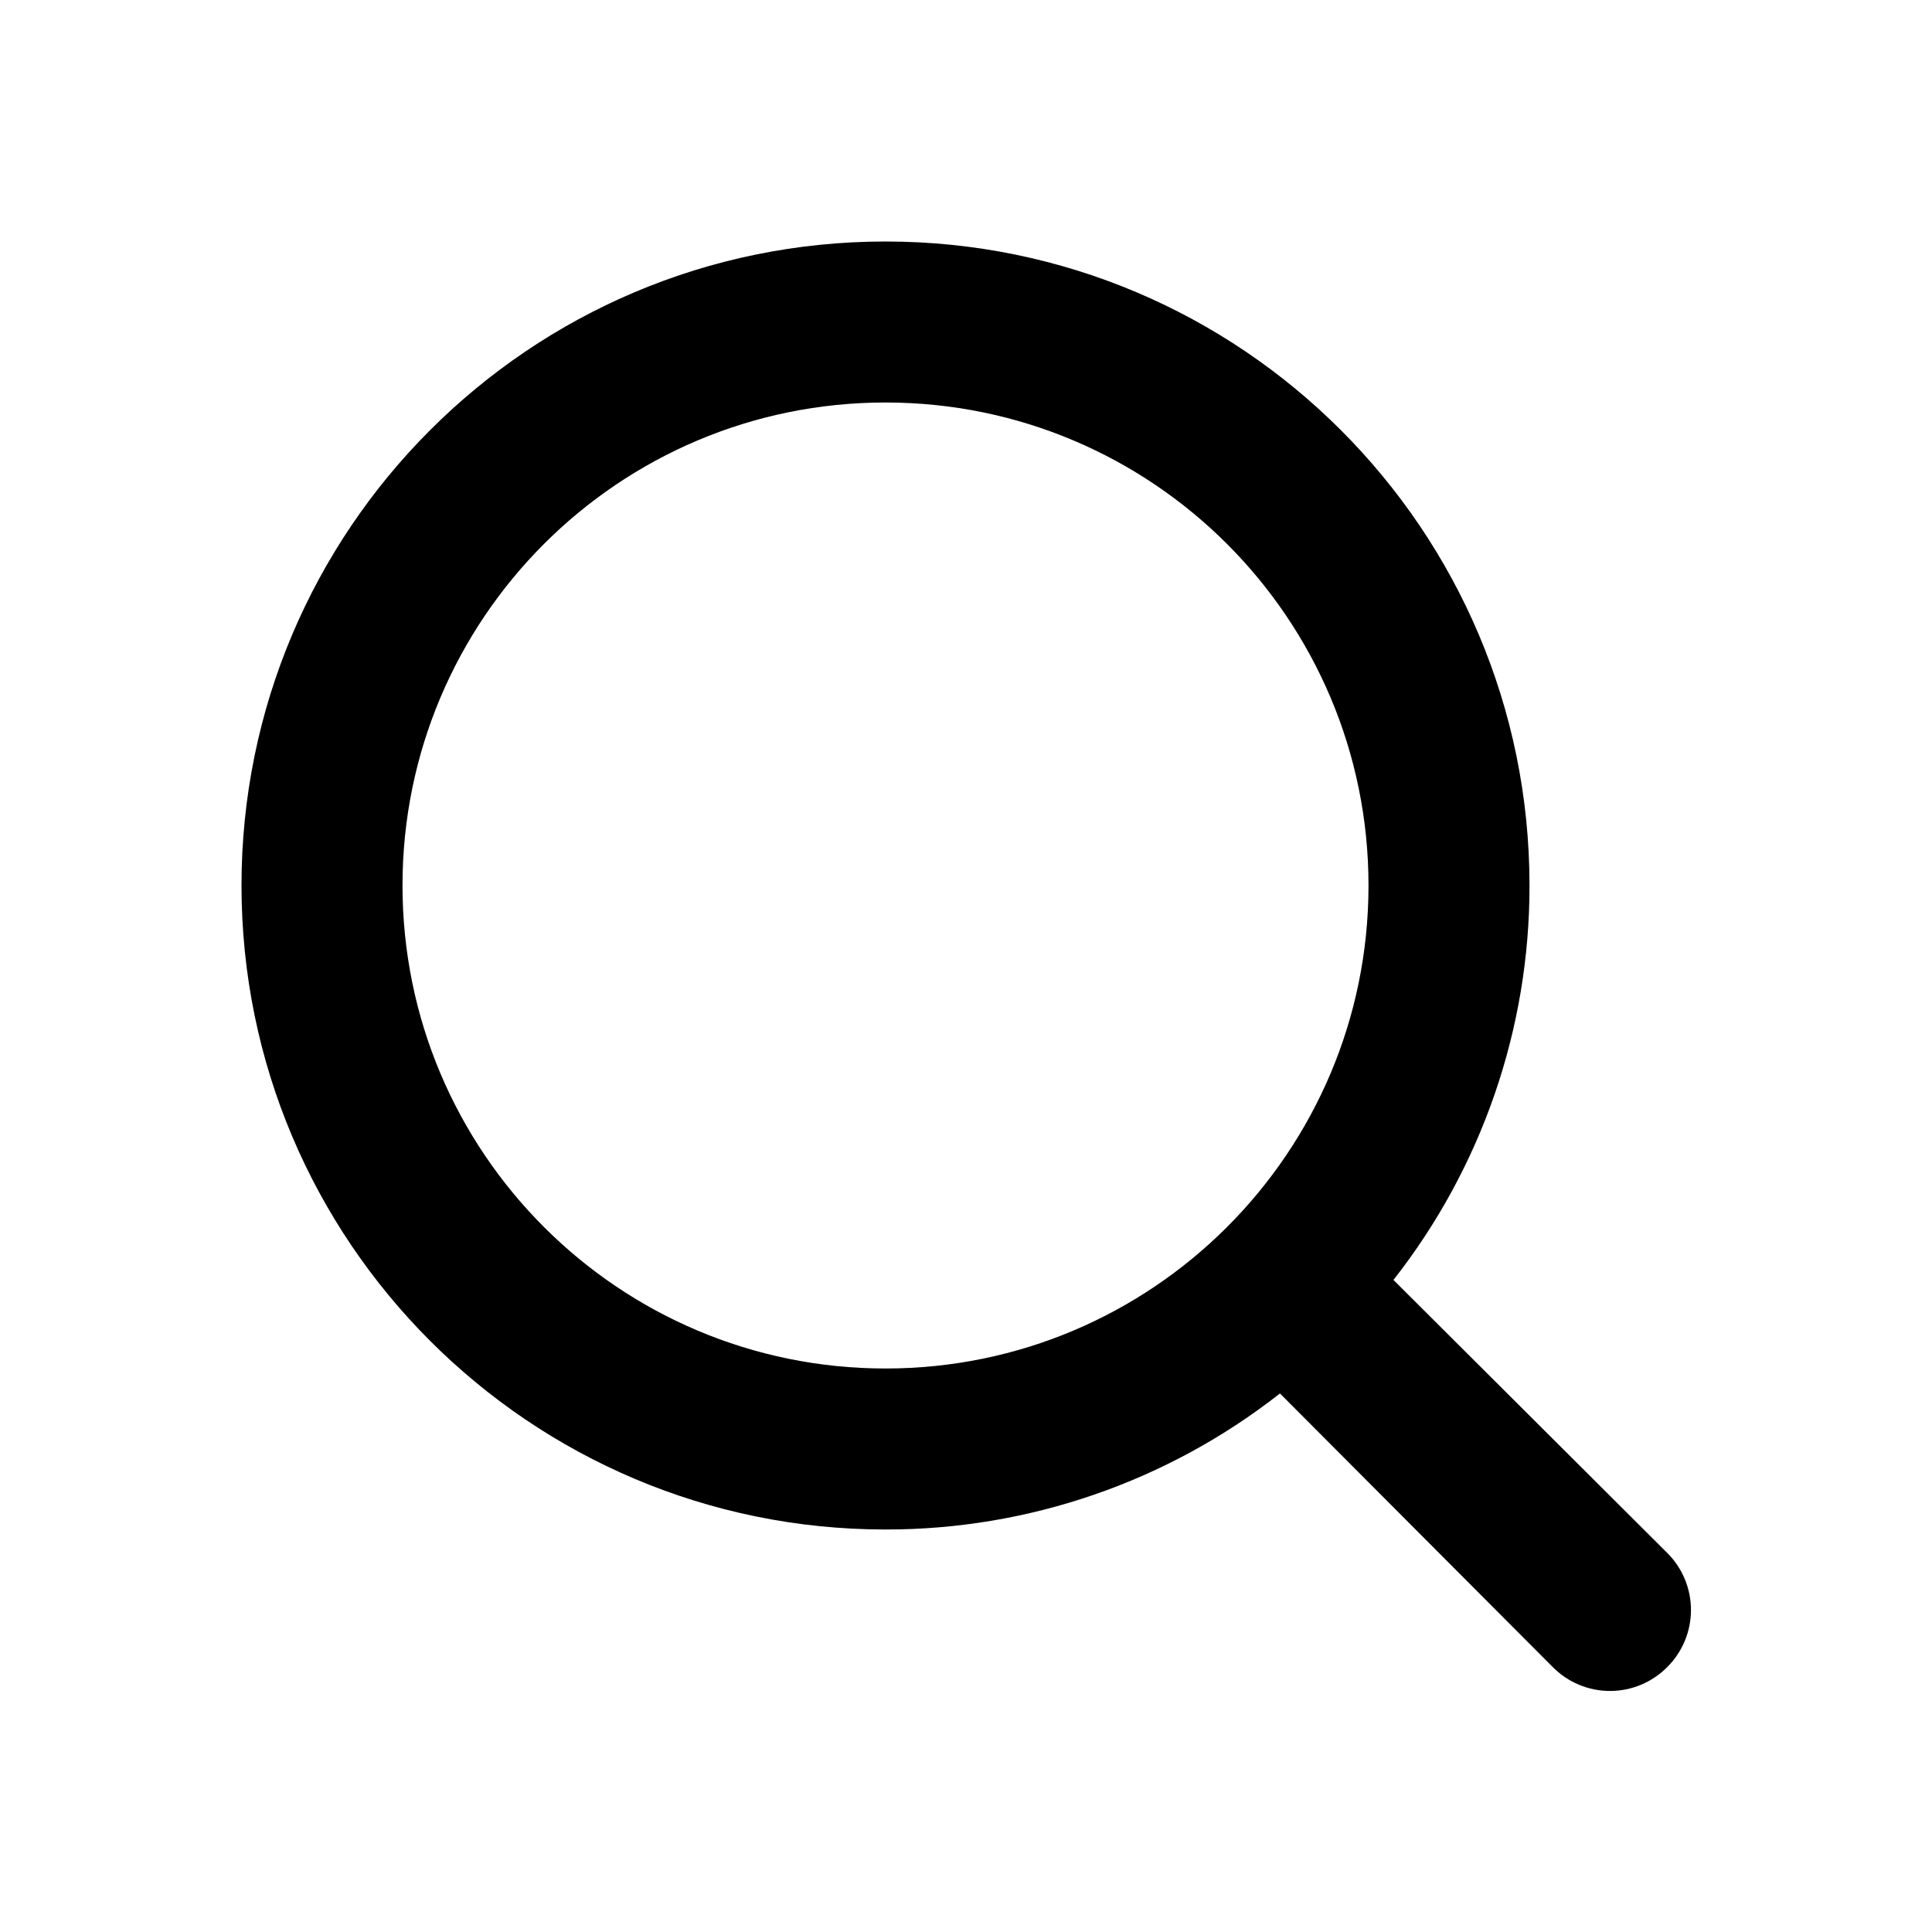
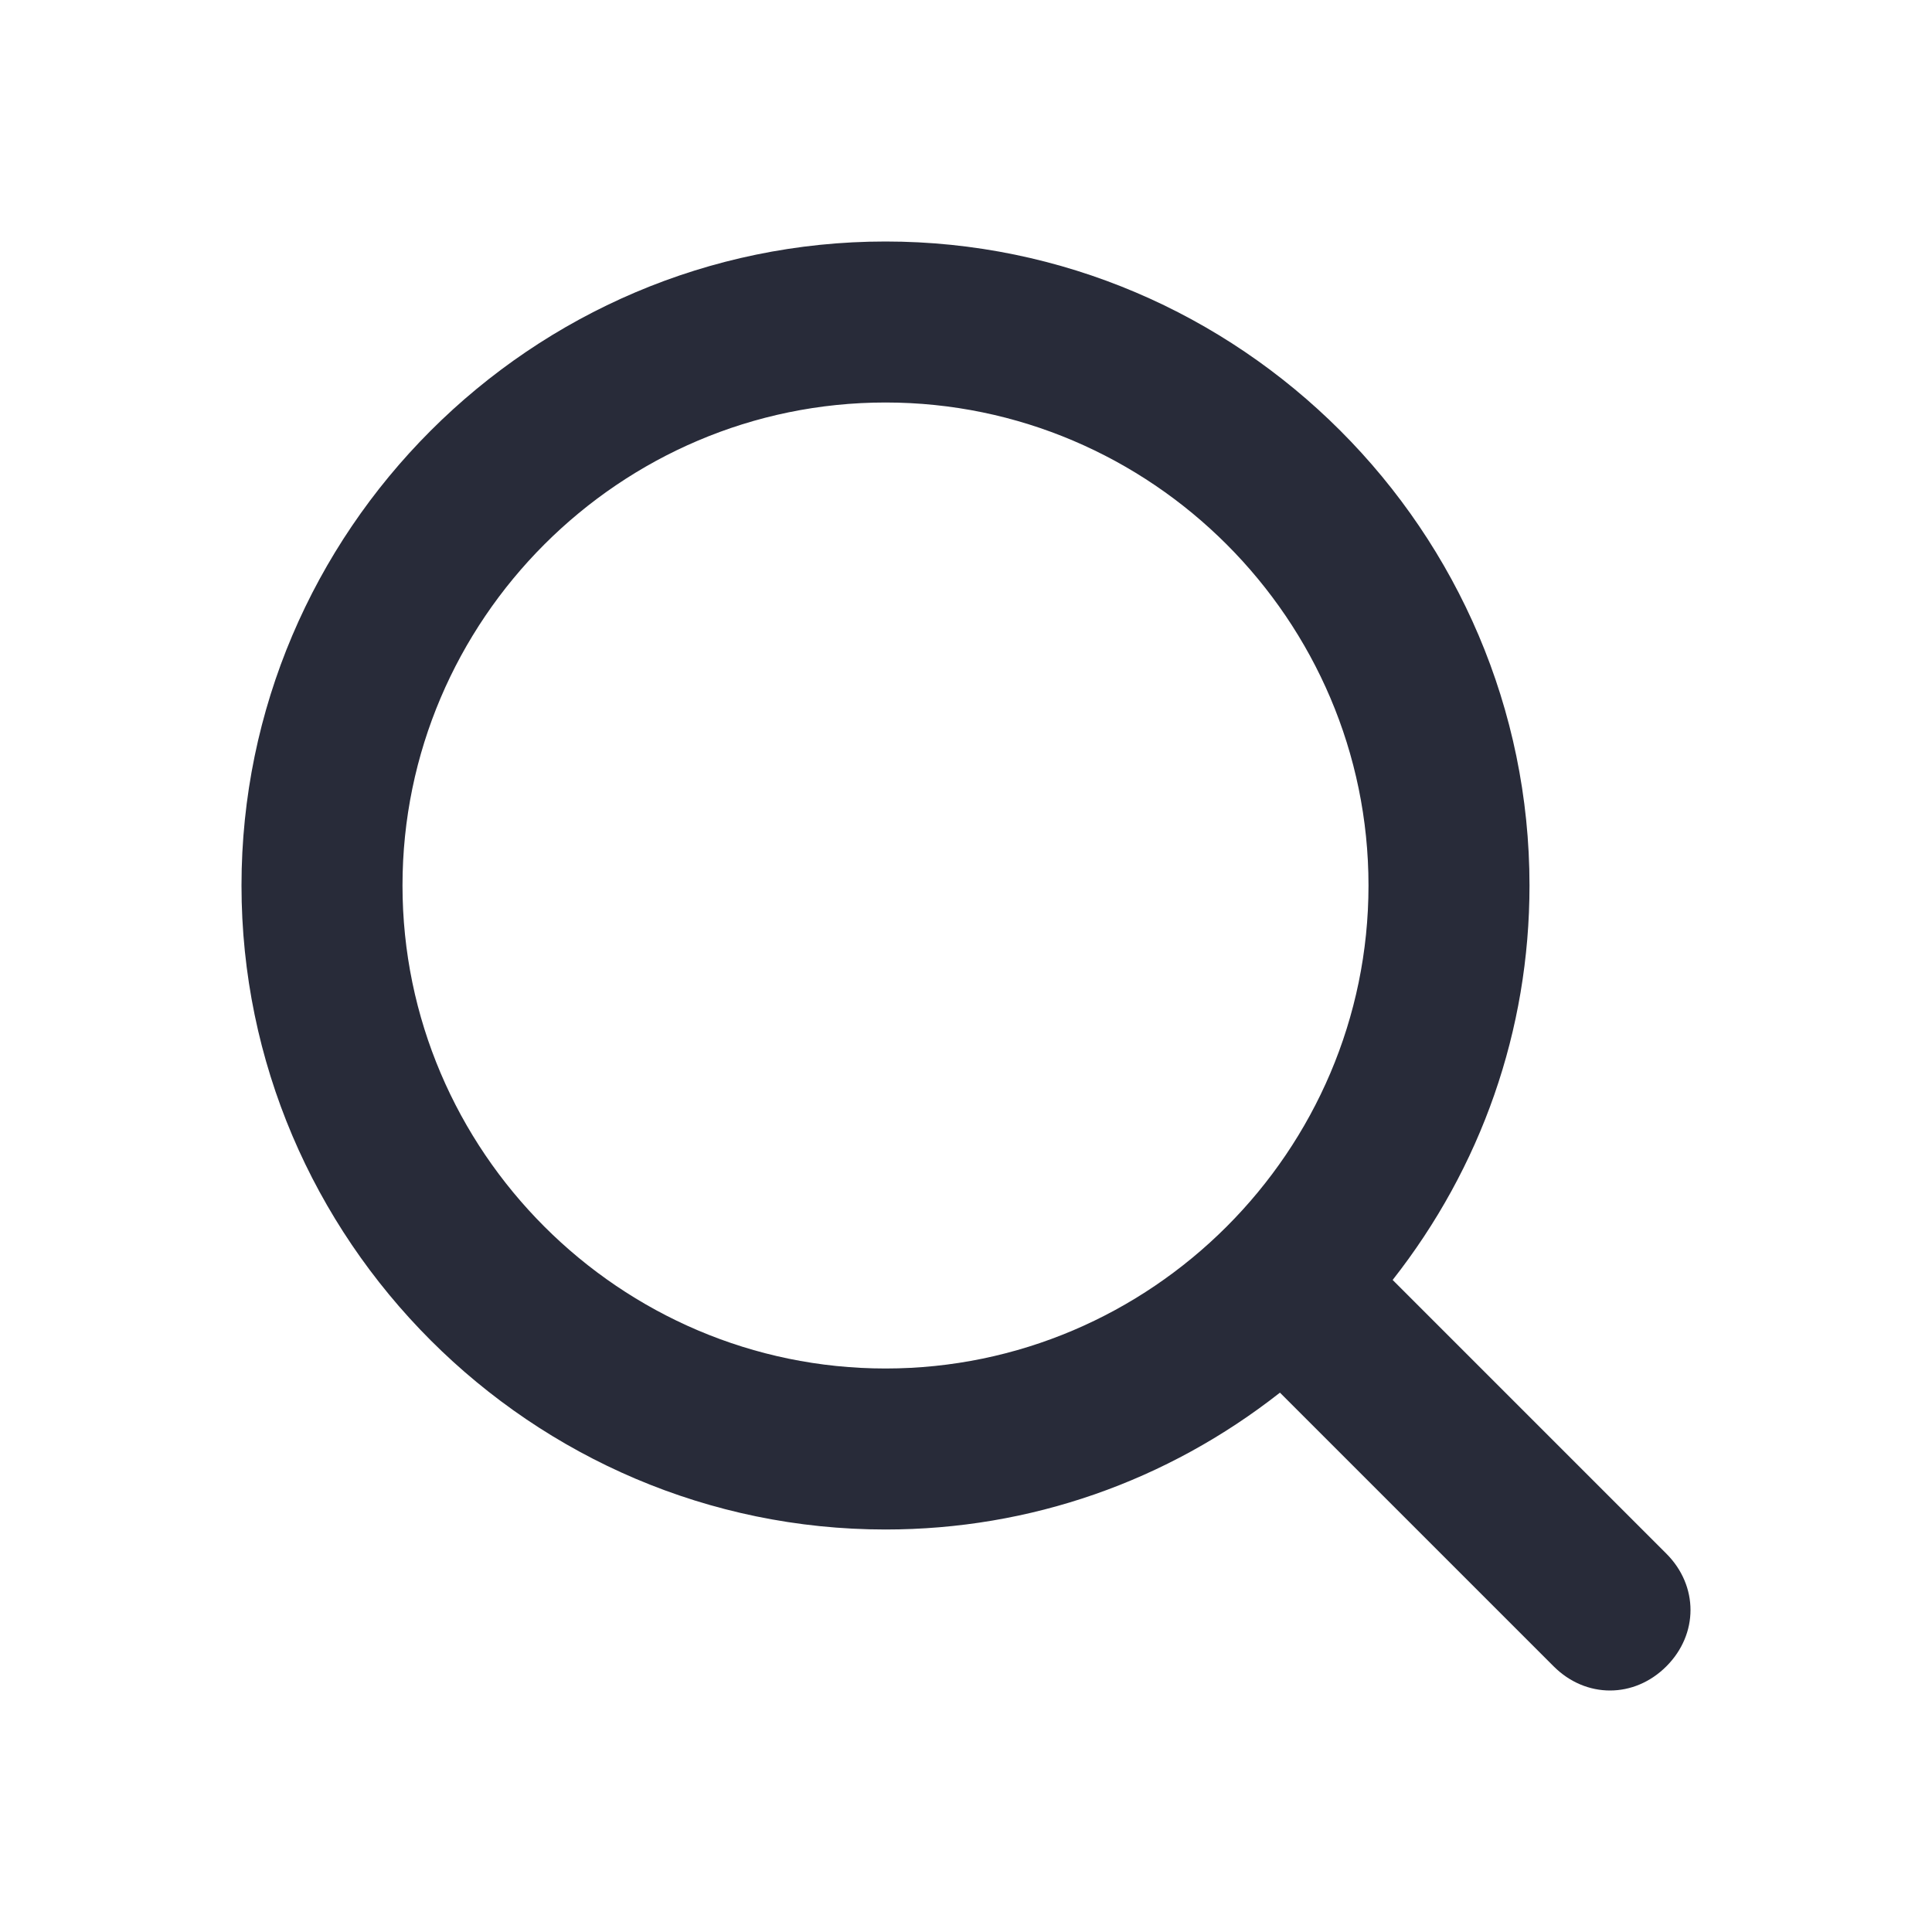
<svg xmlns="http://www.w3.org/2000/svg" viewBox="0 0 24 24">
-   <g data-name="Layer 2">
-     <g data-name="search">
-       <rect width="24" height="24" opacity="0" />
-       <path d="M20.71 19.29l-3.4-3.39A7.92 7.92 0 0 0 19 11a8 8 0 1 0-8 8 7.92 7.92 0 0 0 4.9-1.69l3.39 3.4a1 1 0 0 0 1.42 0 1 1 0 0 0 0-1.42zM5 11a6 6 0 1 1 6 6 6 6 0 0 1-6-6z" />
-     </g>
-   </g>
+   <path fill="none" d="M0 0h24v24H0z" />
+   <path d="M20.7 19.3l-3.4-3.4c1.1-1.4 1.7-3.1 1.7-4.9 0-4.4-3.6-8-8-8s-8 3.6-8 8 3.6 8 8 8c1.8 0 3.5-.6 4.9-1.7l3.4 3.4c.4.4 1 .4 1.4 0 .4-.4.4-1 0-1.4zM5 11c0-3.3 2.7-6 6-6s6 2.7 6 6-2.7 6-6 6-6-2.7-6-6z" fill="#282b39" />
</svg>
